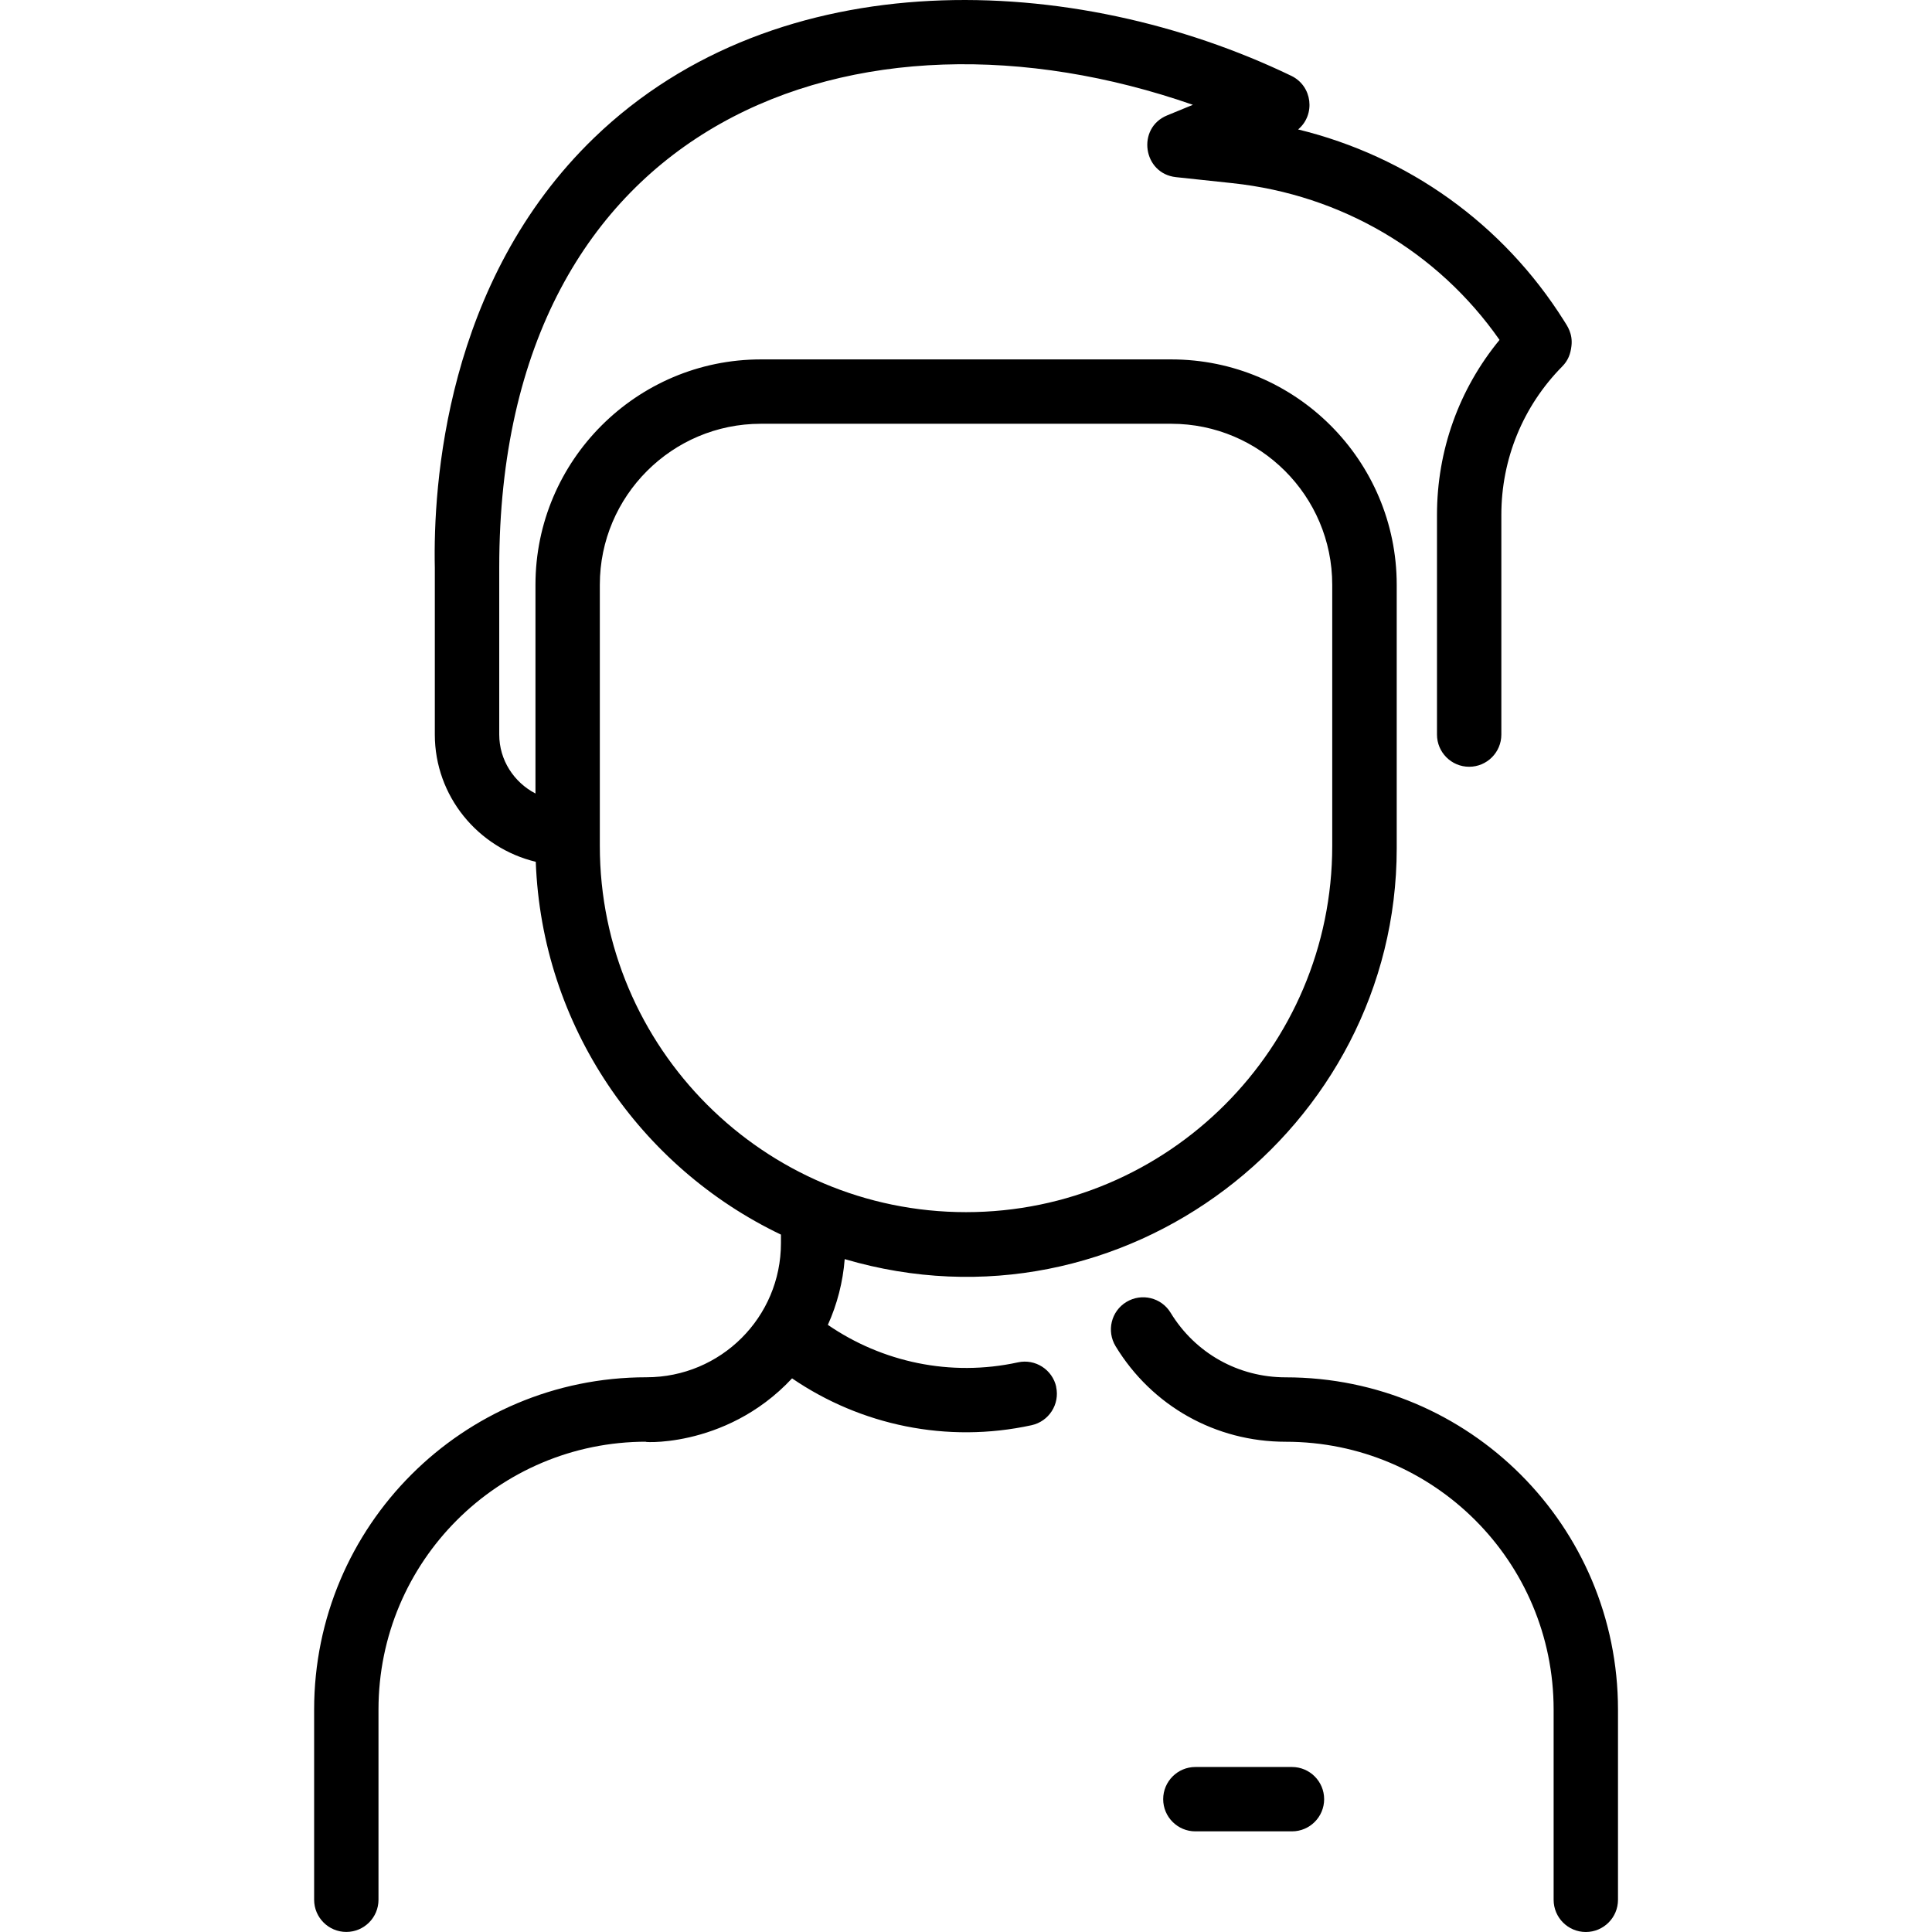
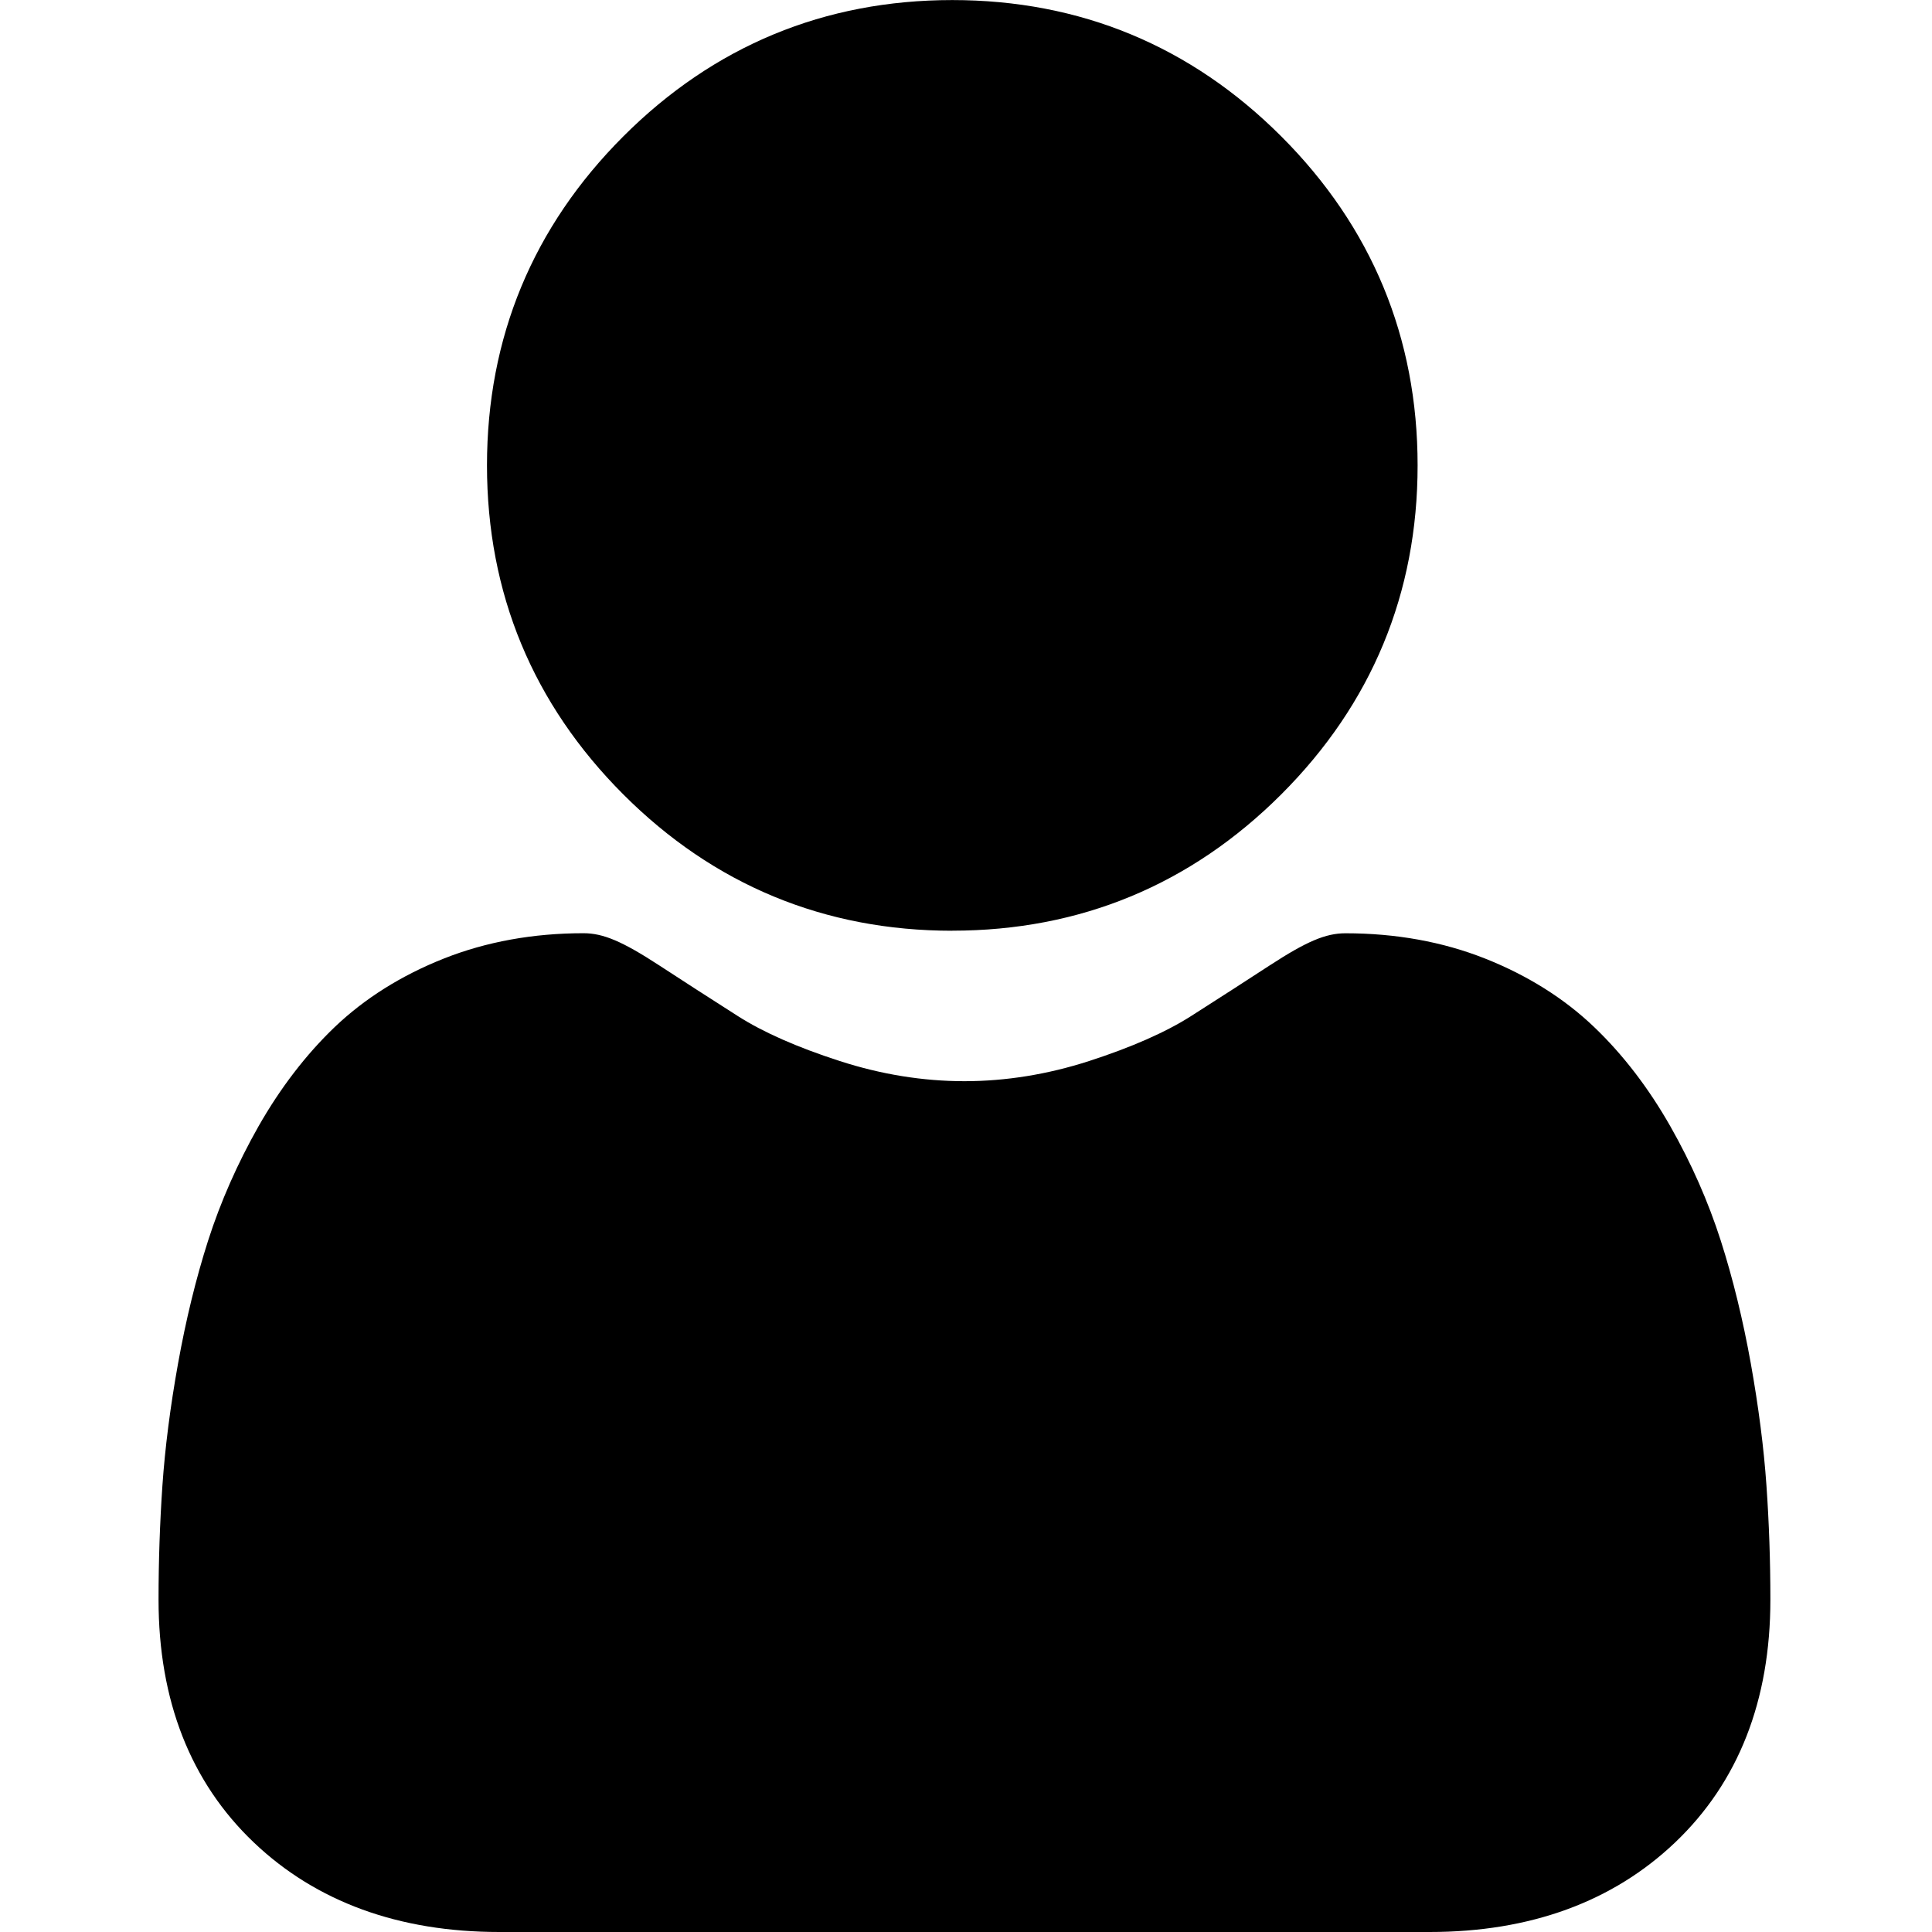
<svg xmlns="http://www.w3.org/2000/svg" version="1.1" width="32" height="32" viewBox="0 0 32 32">
-   <path d="M26.799 28.317v3.15c0 0.294-0.239 0.533-0.533 0.533s-0.533-0.239-0.533-0.533v-3.15c0-2.453-1.985-4.438-4.438-4.437-1.161 0-2.214-0.591-2.817-1.582-0.153-0.252-0.074-0.58 0.178-0.733s0.58-0.074 0.733 0.178c0.408 0.67 1.121 1.070 1.906 1.070 3.042-0 5.504 2.462 5.504 5.504zM17.493 22.971c0.063 0.288-0.12 0.572-0.407 0.635-1.403 0.306-2.831-0-3.967-0.776-1.125 1.206-2.611 1.049-2.412 1.049-2.453-0-4.438 1.985-4.438 4.437v3.15c0 0.294-0.239 0.533-0.533 0.533s-0.533-0.239-0.533-0.533v-3.15c0-3.042 2.462-5.504 5.504-5.504 1.231 0 2.228-0.992 2.228-2.223v-0.14c-2.328-1.113-3.961-3.452-4.061-6.175-0.958-0.23-1.672-1.088-1.672-2.108v-2.764c-0.029-1.353 0.172-4.742 2.643-7.124 3.051-2.941 7.944-2.755 11.543-1.022 0.351 0.169 0.404 0.643 0.113 0.888 1.823 0.445 3.395 1.565 4.404 3.169 0.052 0.083 0.148 0.212 0.123 0.419-0.015 0.129-0.054 0.238-0.153 0.338-0.65 0.659-1.008 1.533-1.008 2.459v3.638c0 0.294-0.239 0.533-0.533 0.533s-0.533-0.239-0.533-0.533v-3.638c0-1.069 0.365-2.084 1.036-2.899-1.022-1.462-2.618-2.403-4.422-2.596l-0.937-0.1c-0.548-0.059-0.656-0.814-0.146-1.023l0.426-0.175c-5.552-1.935-11.489 0.215-11.489 7.661v2.77c0 0.423 0.244 0.791 0.6 0.976v-3.457c0-2.058 1.675-3.733 3.733-3.733h6.799c2.058 0 3.733 1.674 3.733 3.733v4.366c0 4.638-4.532 8.16-9.143 6.803-0.030 0.38-0.125 0.748-0.279 1.089 0.897 0.616 2.030 0.865 3.148 0.621 0.288-0.063 0.572 0.12 0.635 0.408zM16 20.077c3.345 0 6.066-2.721 6.066-6.066v-4.326c0-1.47-1.196-2.666-2.666-2.666h-6.799c-1.47 0-2.666 1.196-2.666 2.666v4.326c0 3.345 2.721 6.066 6.066 6.066zM21.399 29.267h-1.6c-0.294 0-0.533 0.239-0.533 0.533s0.239 0.533 0.533 0.533h1.6c0.294 0 0.533-0.239 0.533-0.533s-0.239-0.533-0.533-0.533z" />
+   <path d="M15.772 15.415c2.118 0 3.951-0.76 5.45-2.258s2.258-3.332 2.258-5.449c0-2.117-0.76-3.951-2.258-5.449s-3.332-2.258-5.449-2.258c-2.118 0-3.951 0.76-5.449 2.258s-2.258 3.332-2.258 5.449c0 2.118 0.76 3.951 2.258 5.45s3.332 2.258 5.449 2.258z" />
+   <path d="M29.258 24.606c-0.043-0.624-0.131-1.304-0.259-2.022-0.13-0.724-0.297-1.408-0.497-2.033-0.207-0.646-0.488-1.284-0.836-1.896-0.361-0.635-0.785-1.188-1.26-1.642-0.497-0.476-1.106-0.858-1.81-1.137-0.702-0.278-1.479-0.418-2.311-0.418-0.327 0-0.643 0.134-1.253 0.531-0.375 0.245-0.815 0.528-1.305 0.841-0.419 0.267-0.987 0.517-1.688 0.744-0.684 0.221-1.379 0.334-2.065 0.334s-1.38-0.112-2.065-0.334c-0.701-0.226-1.269-0.477-1.687-0.744-0.486-0.31-0.925-0.593-1.306-0.842-0.609-0.397-0.926-0.531-1.252-0.531-0.832 0-1.609 0.141-2.311 0.419-0.704 0.279-1.313 0.661-1.811 1.137-0.475 0.455-0.899 1.008-1.26 1.642-0.347 0.612-0.629 1.25-0.836 1.896-0.2 0.625-0.367 1.309-0.497 2.033-0.129 0.717-0.216 1.398-0.259 2.023-0.042 0.612-0.064 1.248-0.064 1.89 0 1.67 0.531 3.023 1.578 4.020 1.034 0.984 2.403 1.483 4.067 1.483h15.408c1.664 0 3.032-0.499 4.066-1.483 1.047-0.997 1.578-2.349 1.578-4.020-0-0.645-0.022-1.281-0.065-1.89z" />
</svg>
